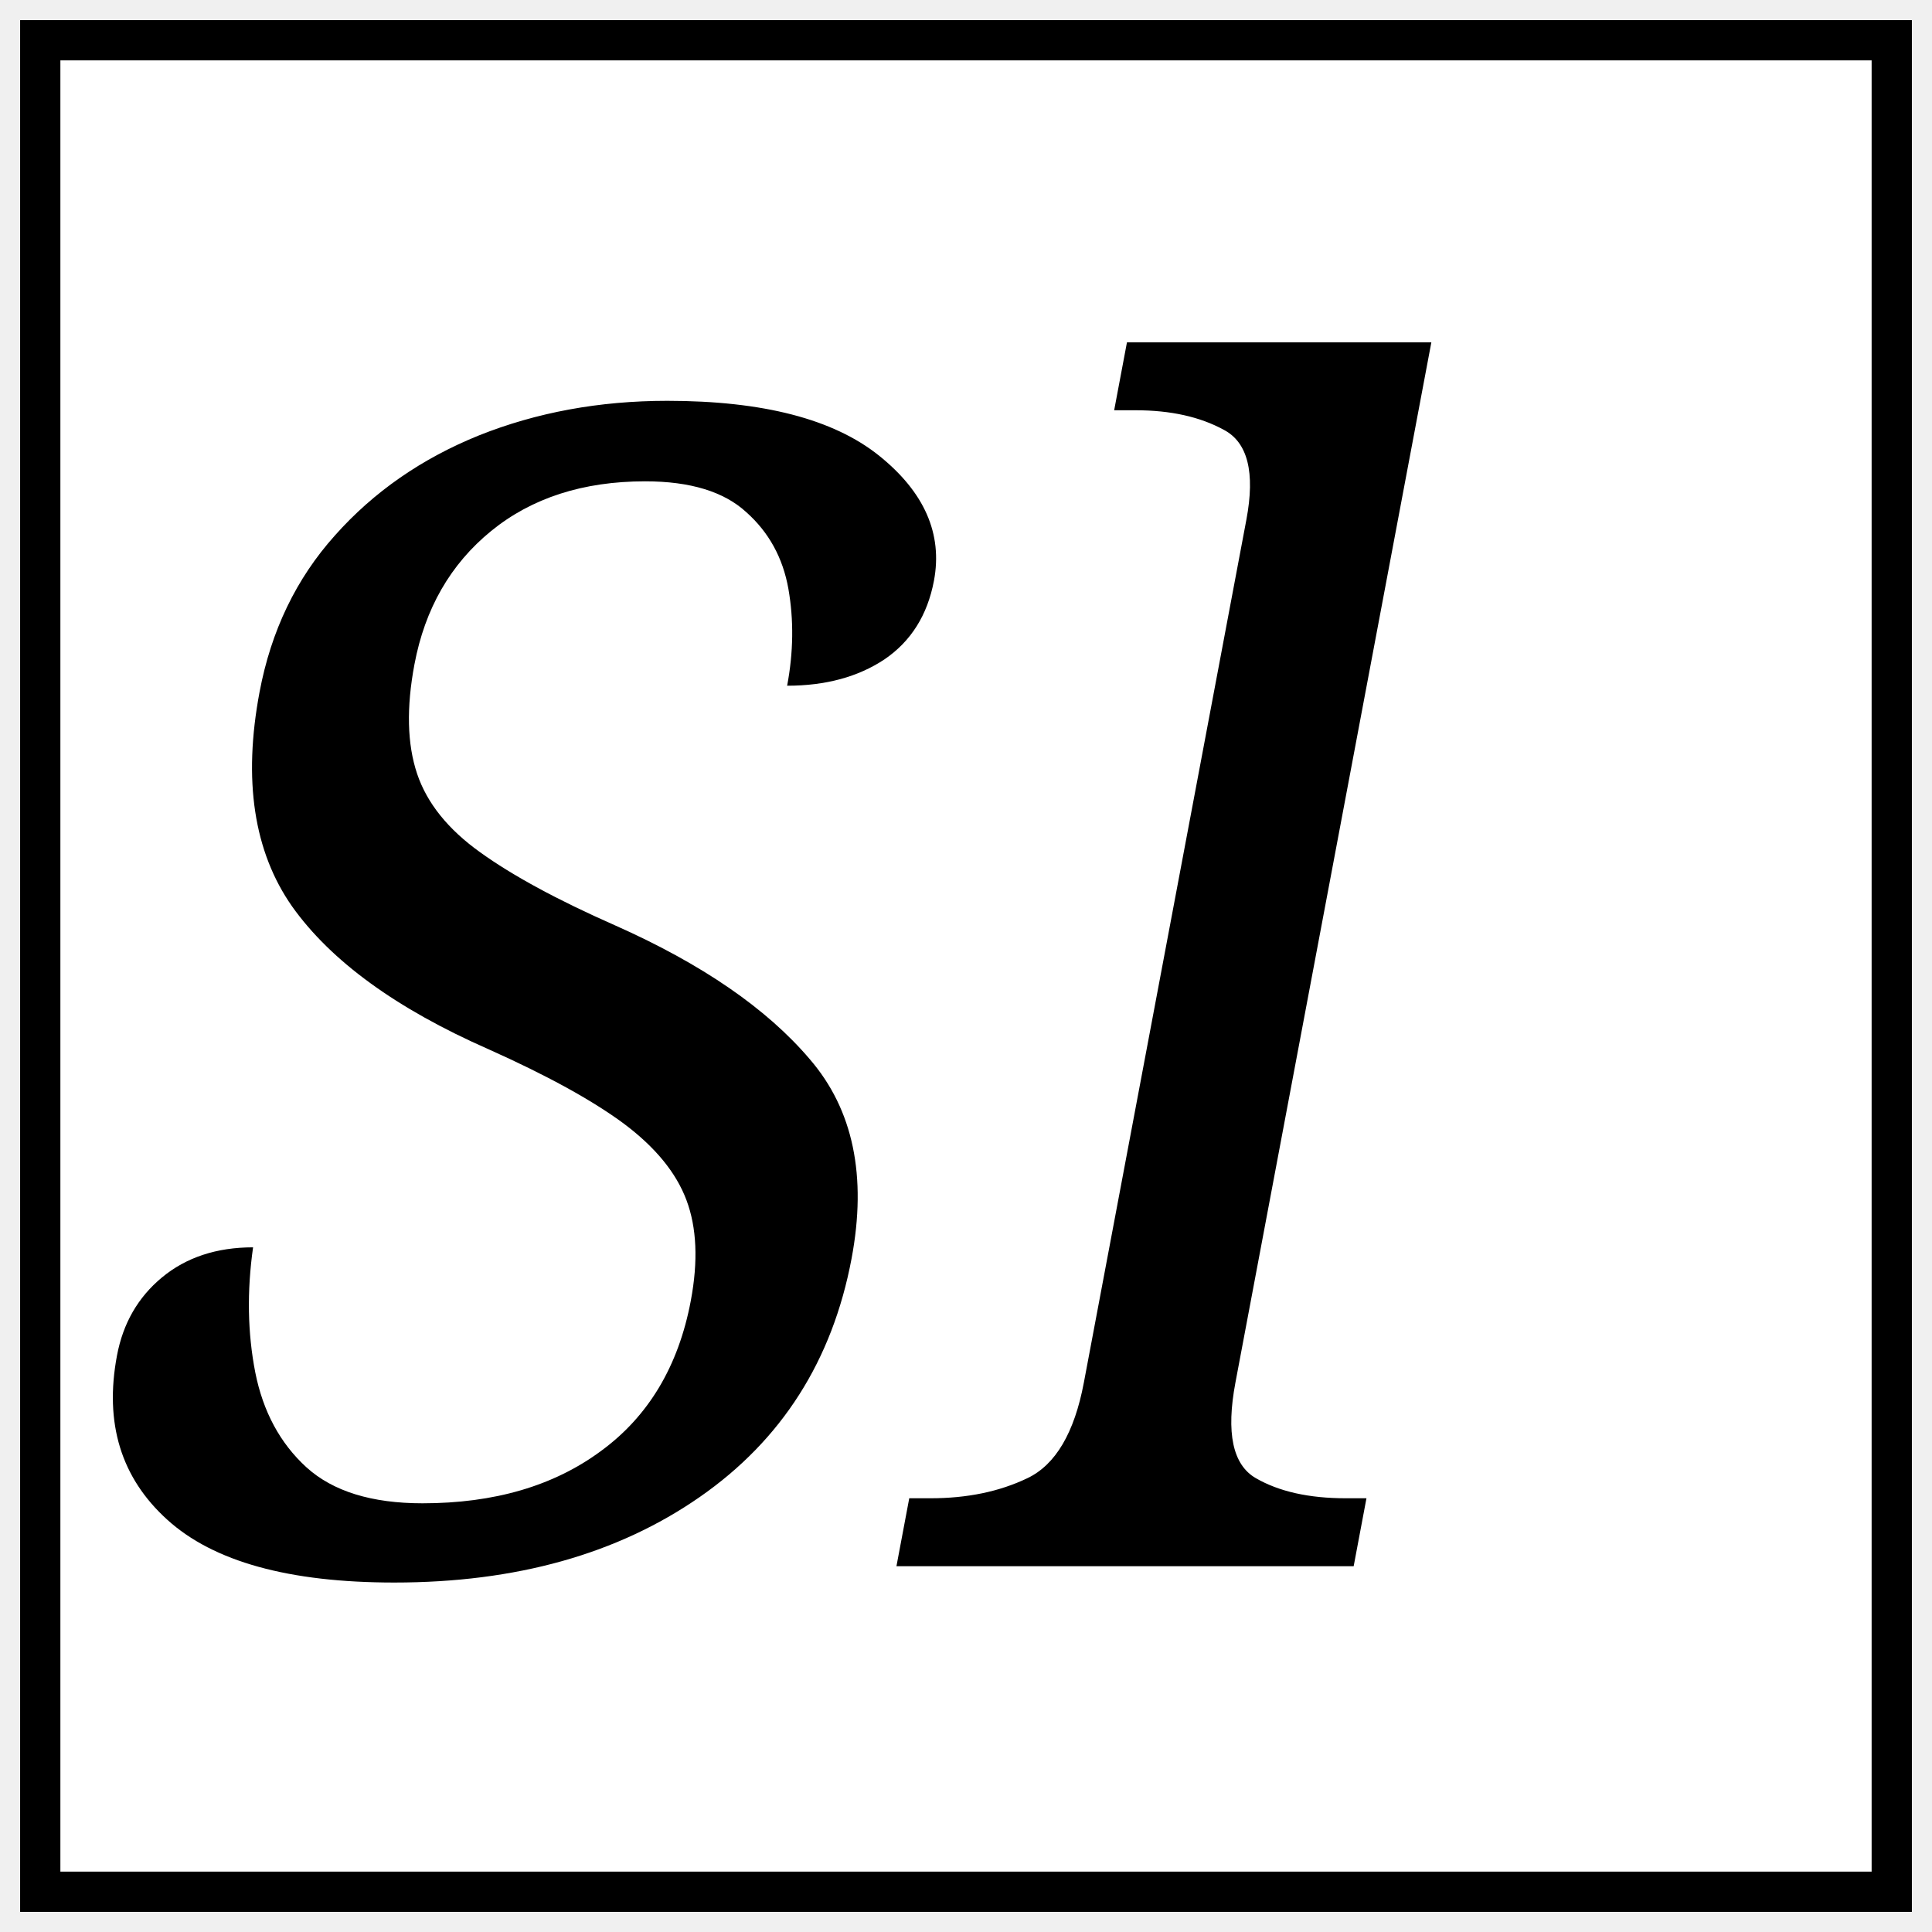
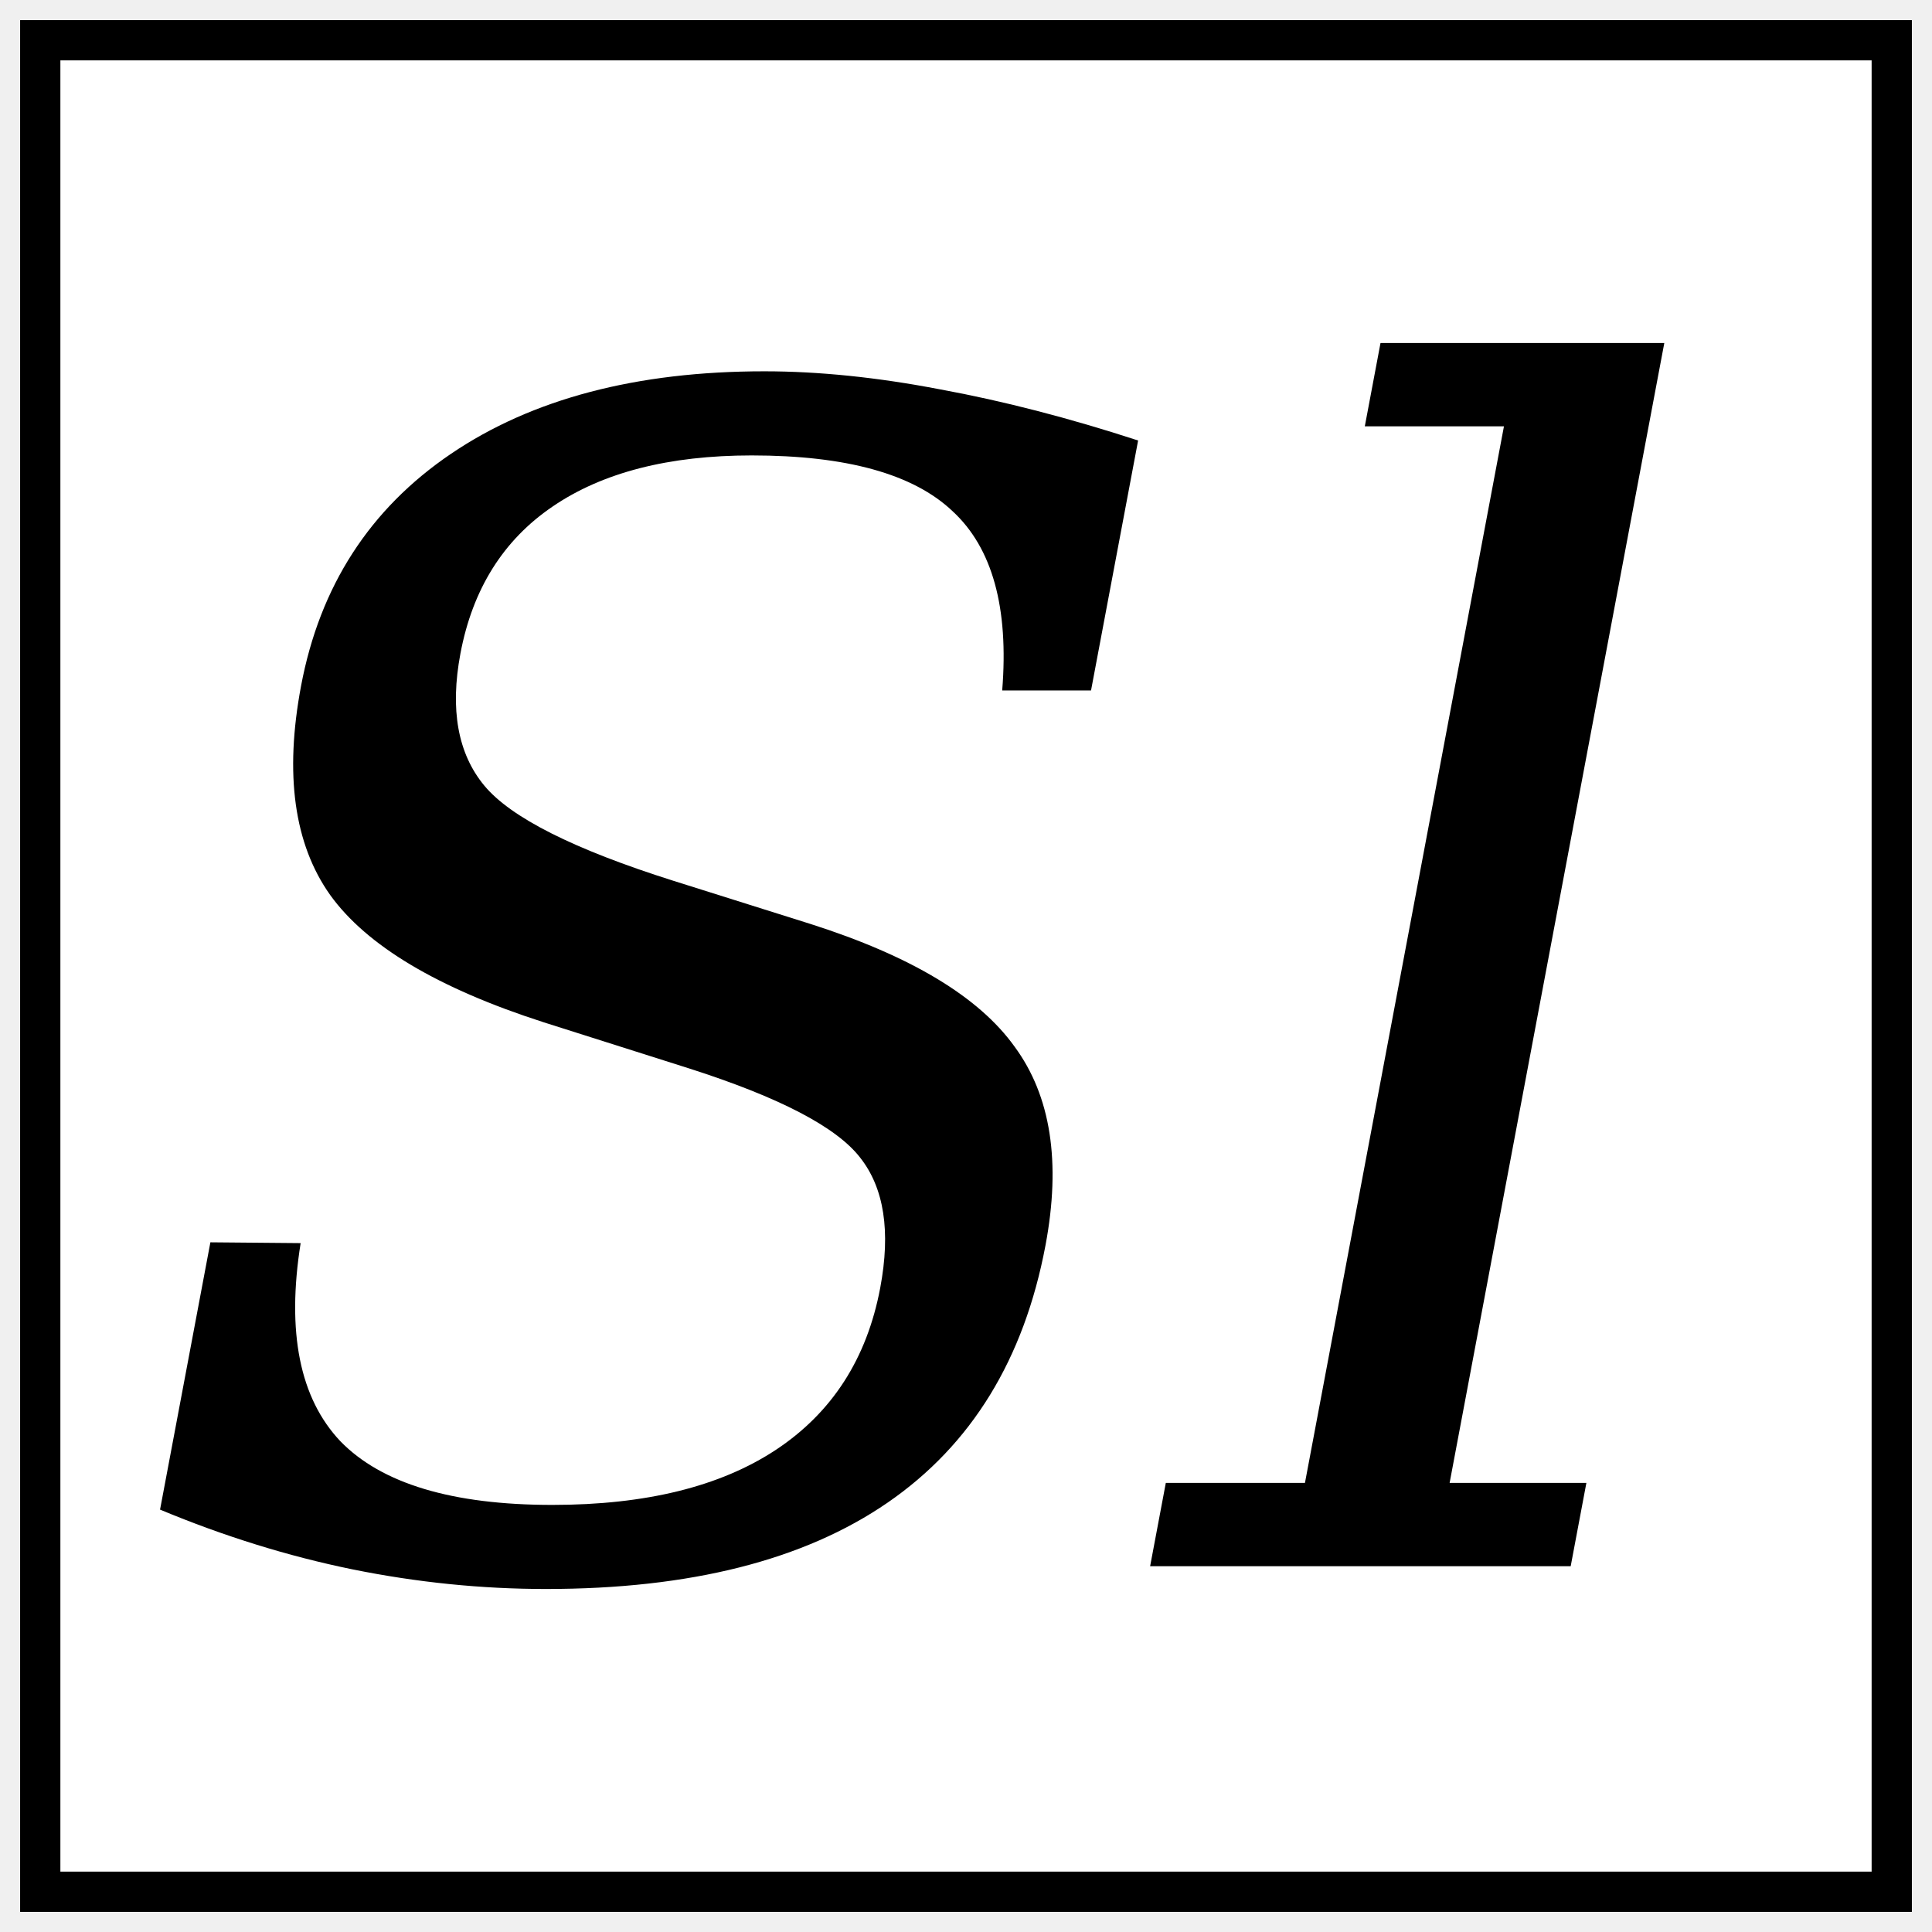
<svg xmlns="http://www.w3.org/2000/svg" width="48" height="48" id="svg2" version="1.1">
  <defs id="defs4" />
  <g id="layer1" transform="translate(0,-1004.362)">
    <rect style="fill:#ffffff;fill-opacity:1;stroke:#000000;stroke-width:1;stroke-linecap:butt;stroke-linejoin:miter;stroke-miterlimit:4;stroke-opacity:1;stroke-dasharray:none" id="rect2991" width="46" height="46" x="1" y="1" transform="translate(0,1004.362)" />
-     <text xml:space="preserve" style="font-size:40px;font-style:normal;font-variant:normal;font-weight:normal;font-stretch:normal;text-align:start;line-height:125%;letter-spacing:0px;word-spacing:0px;writing-mode:lr-tb;text-anchor:start;fill:#000000;fill-opacity:1;stroke:none;font-family:Serif;-inkscape-font-specification:Serif" x="196.494" y="1043.274" id="text2985" transform="matrix(1,0,-0.1883432,1,0,0)">
-       <tspan id="tspan3822" x="196.494" y="1043.274">Sl</tspan>
-     </text>
+     <g transform="matrix(1,0,-0.1883432,1,0,0)" style="font-style:normal;font-variant:normal;font-weight:normal;font-stretch:normal;font-size:40px;line-height:125%;font-family:Serif;-inkscape-font-specification:Serif;text-align:start;letter-spacing:0px;word-spacing:0px;writing-mode:lr-tb;text-anchor:start;fill:#000000;fill-opacity:1;stroke:none" id="text2985">
+       <path d="m 200.205,1041.868 0,-6.641 2.246,0.02 q 0.098,3.32 1.914,4.922 1.836,1.582 5.566,1.582 3.477,0 5.293,-1.367 1.836,-1.387 1.836,-4.024 0,-2.109 -1.113,-3.242 -1.094,-1.133 -4.648,-2.207 l -3.848,-1.152 q -4.18,-1.27 -5.898,-3.164 -1.699,-1.895 -1.699,-5.195 0,-3.711 2.637,-5.762 2.637,-2.051 7.402,-2.051 2.031,0 4.453,0.449 2.422,0.43 5.156,1.27 l 0,6.211 -2.207,0 q -0.332,-3.086 -2.07,-4.453 -1.719,-1.387 -5.254,-1.387 -3.086,0 -4.707,1.27 -1.602,1.25 -1.602,3.652 0,2.09 1.211,3.281 1.211,1.191 5.137,2.363 l 3.613,1.074 q 3.965,1.191 5.645,3.047 1.699,1.836 1.699,4.941 0,4.238 -2.715,6.387 -2.715,2.148 -8.086,2.148 -2.402,0 -4.902,-0.488 -2.48,-0.488 -5.059,-1.484 z" style="" id="path3338" />
+       <path d="m 232.119,1041.204 3.398,0 0,2.07 -10.449,0 0,-2.07 3.457,0 0,-26.25 -3.457,0 0,-2.07 7.051,0 0,28.32 z" style="" id="path3340" />
+     </g>
  </g>
</svg>
